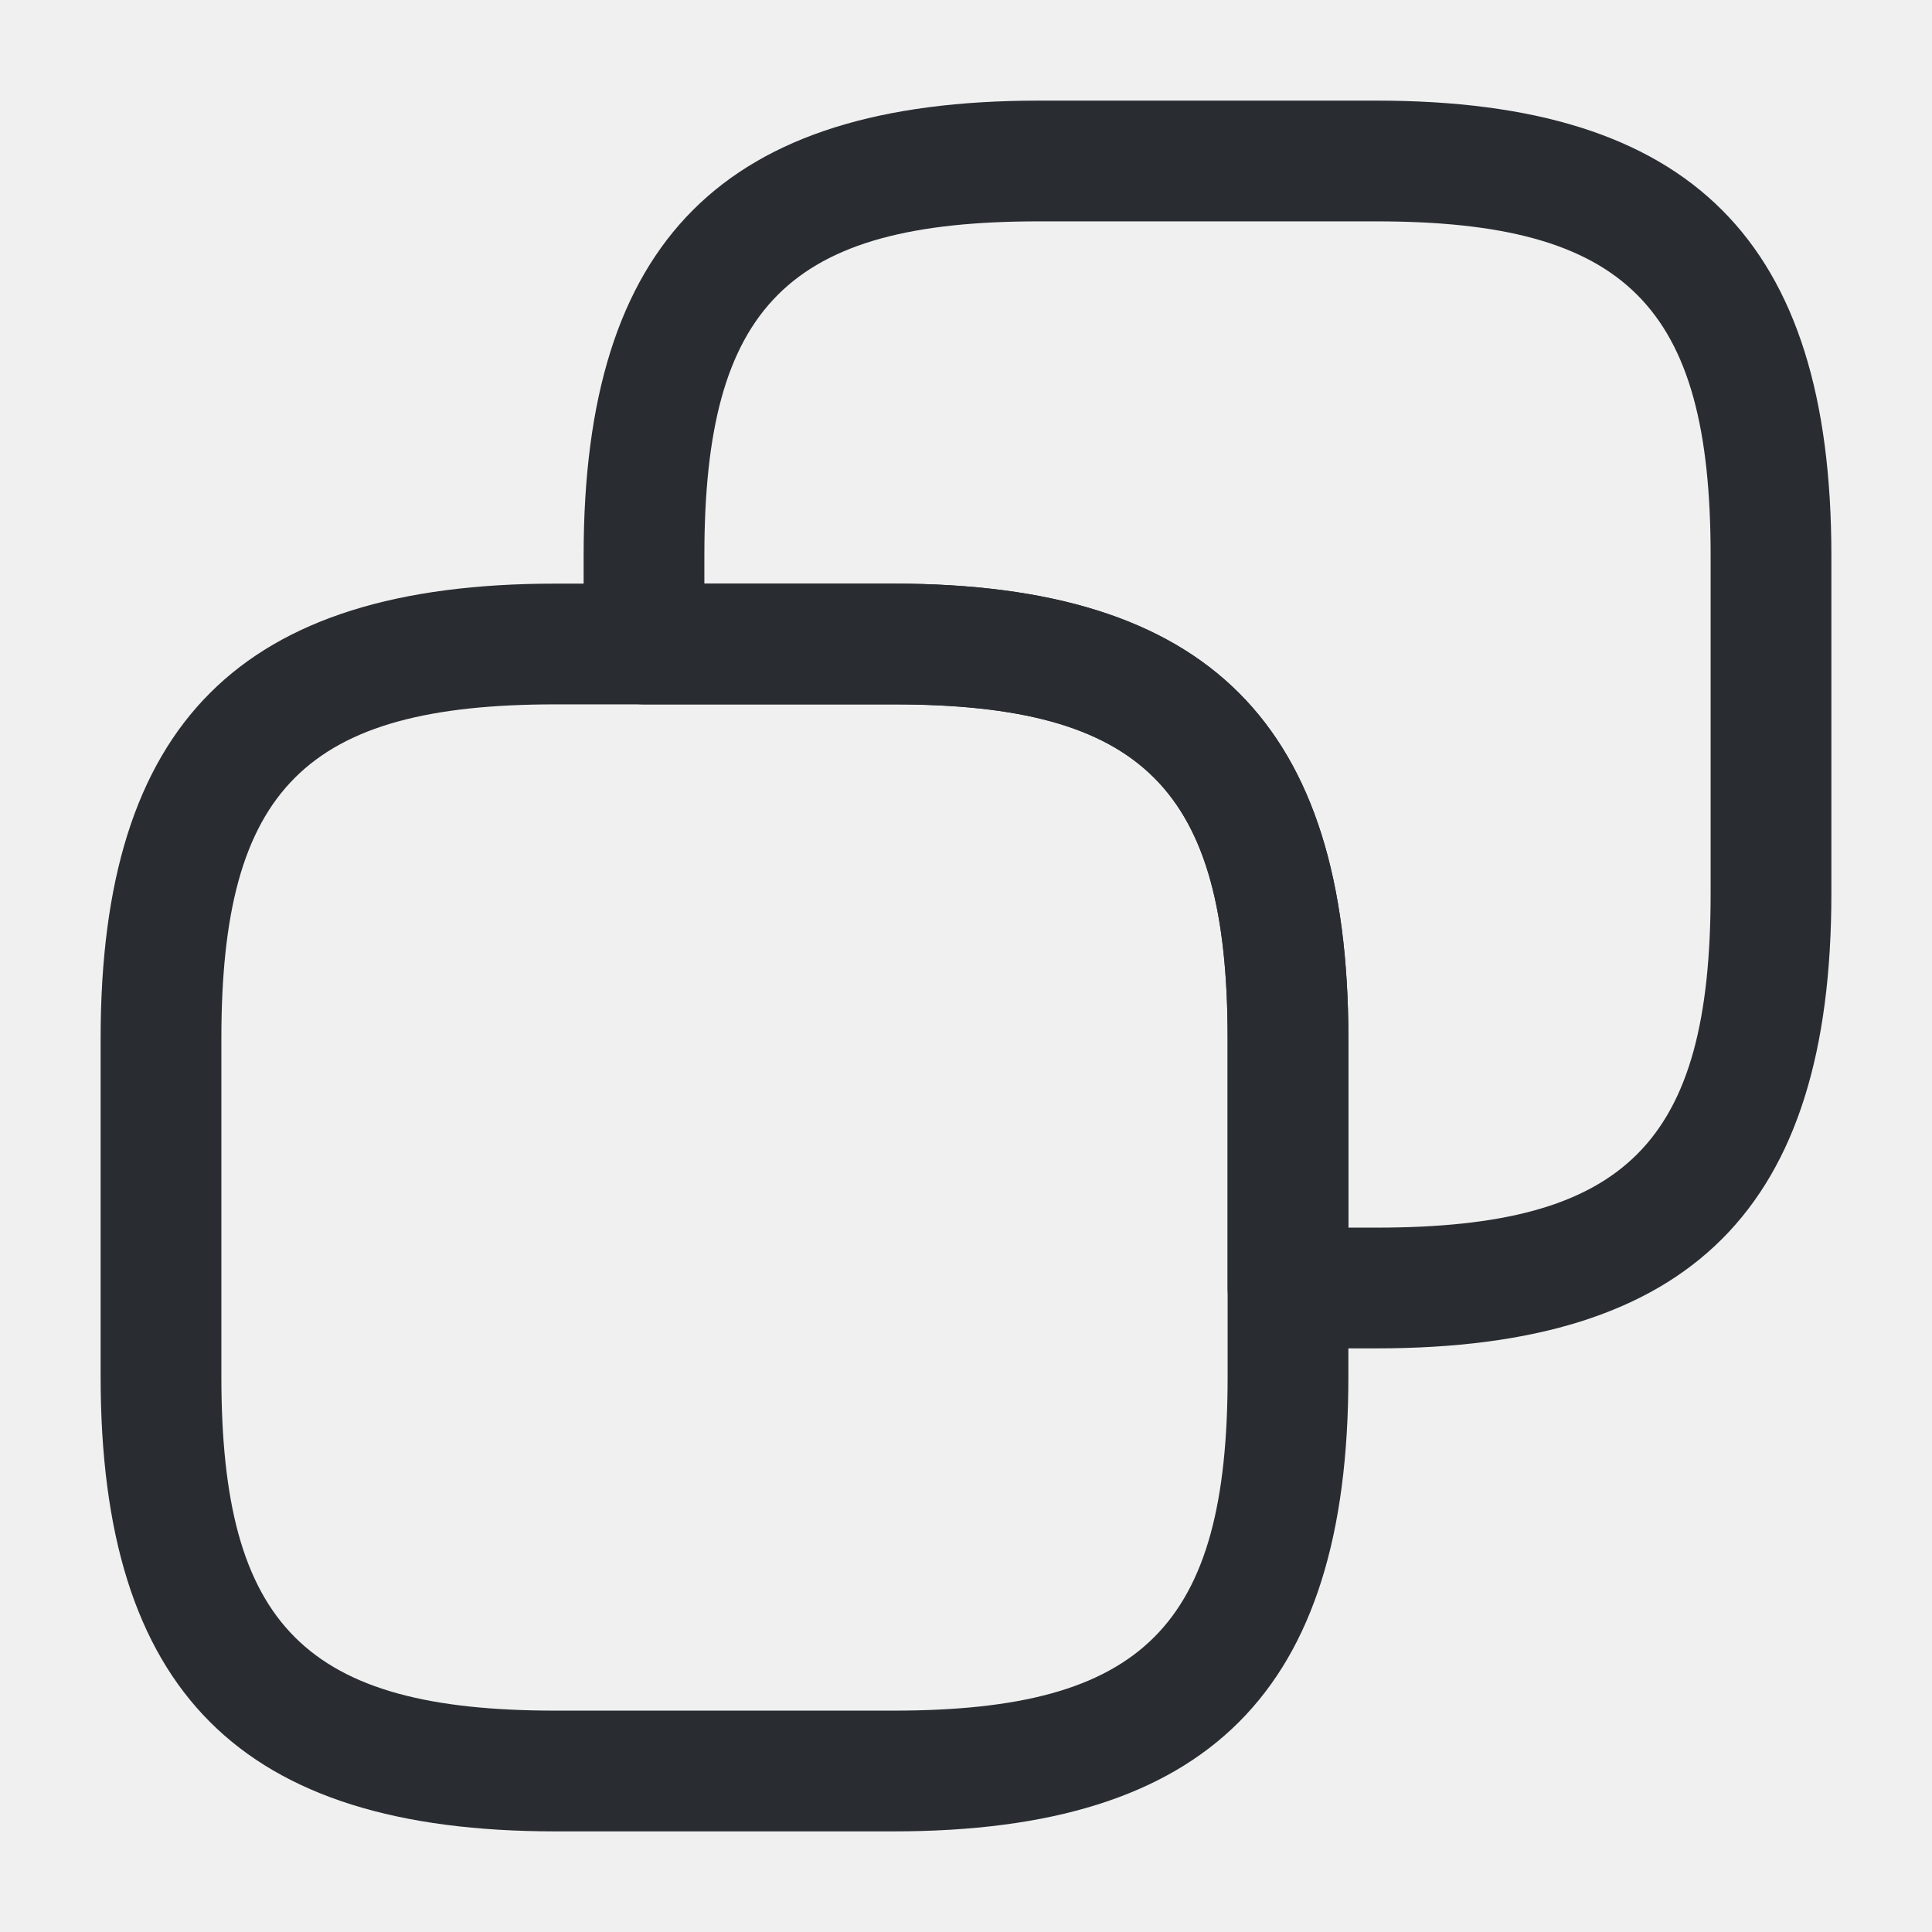
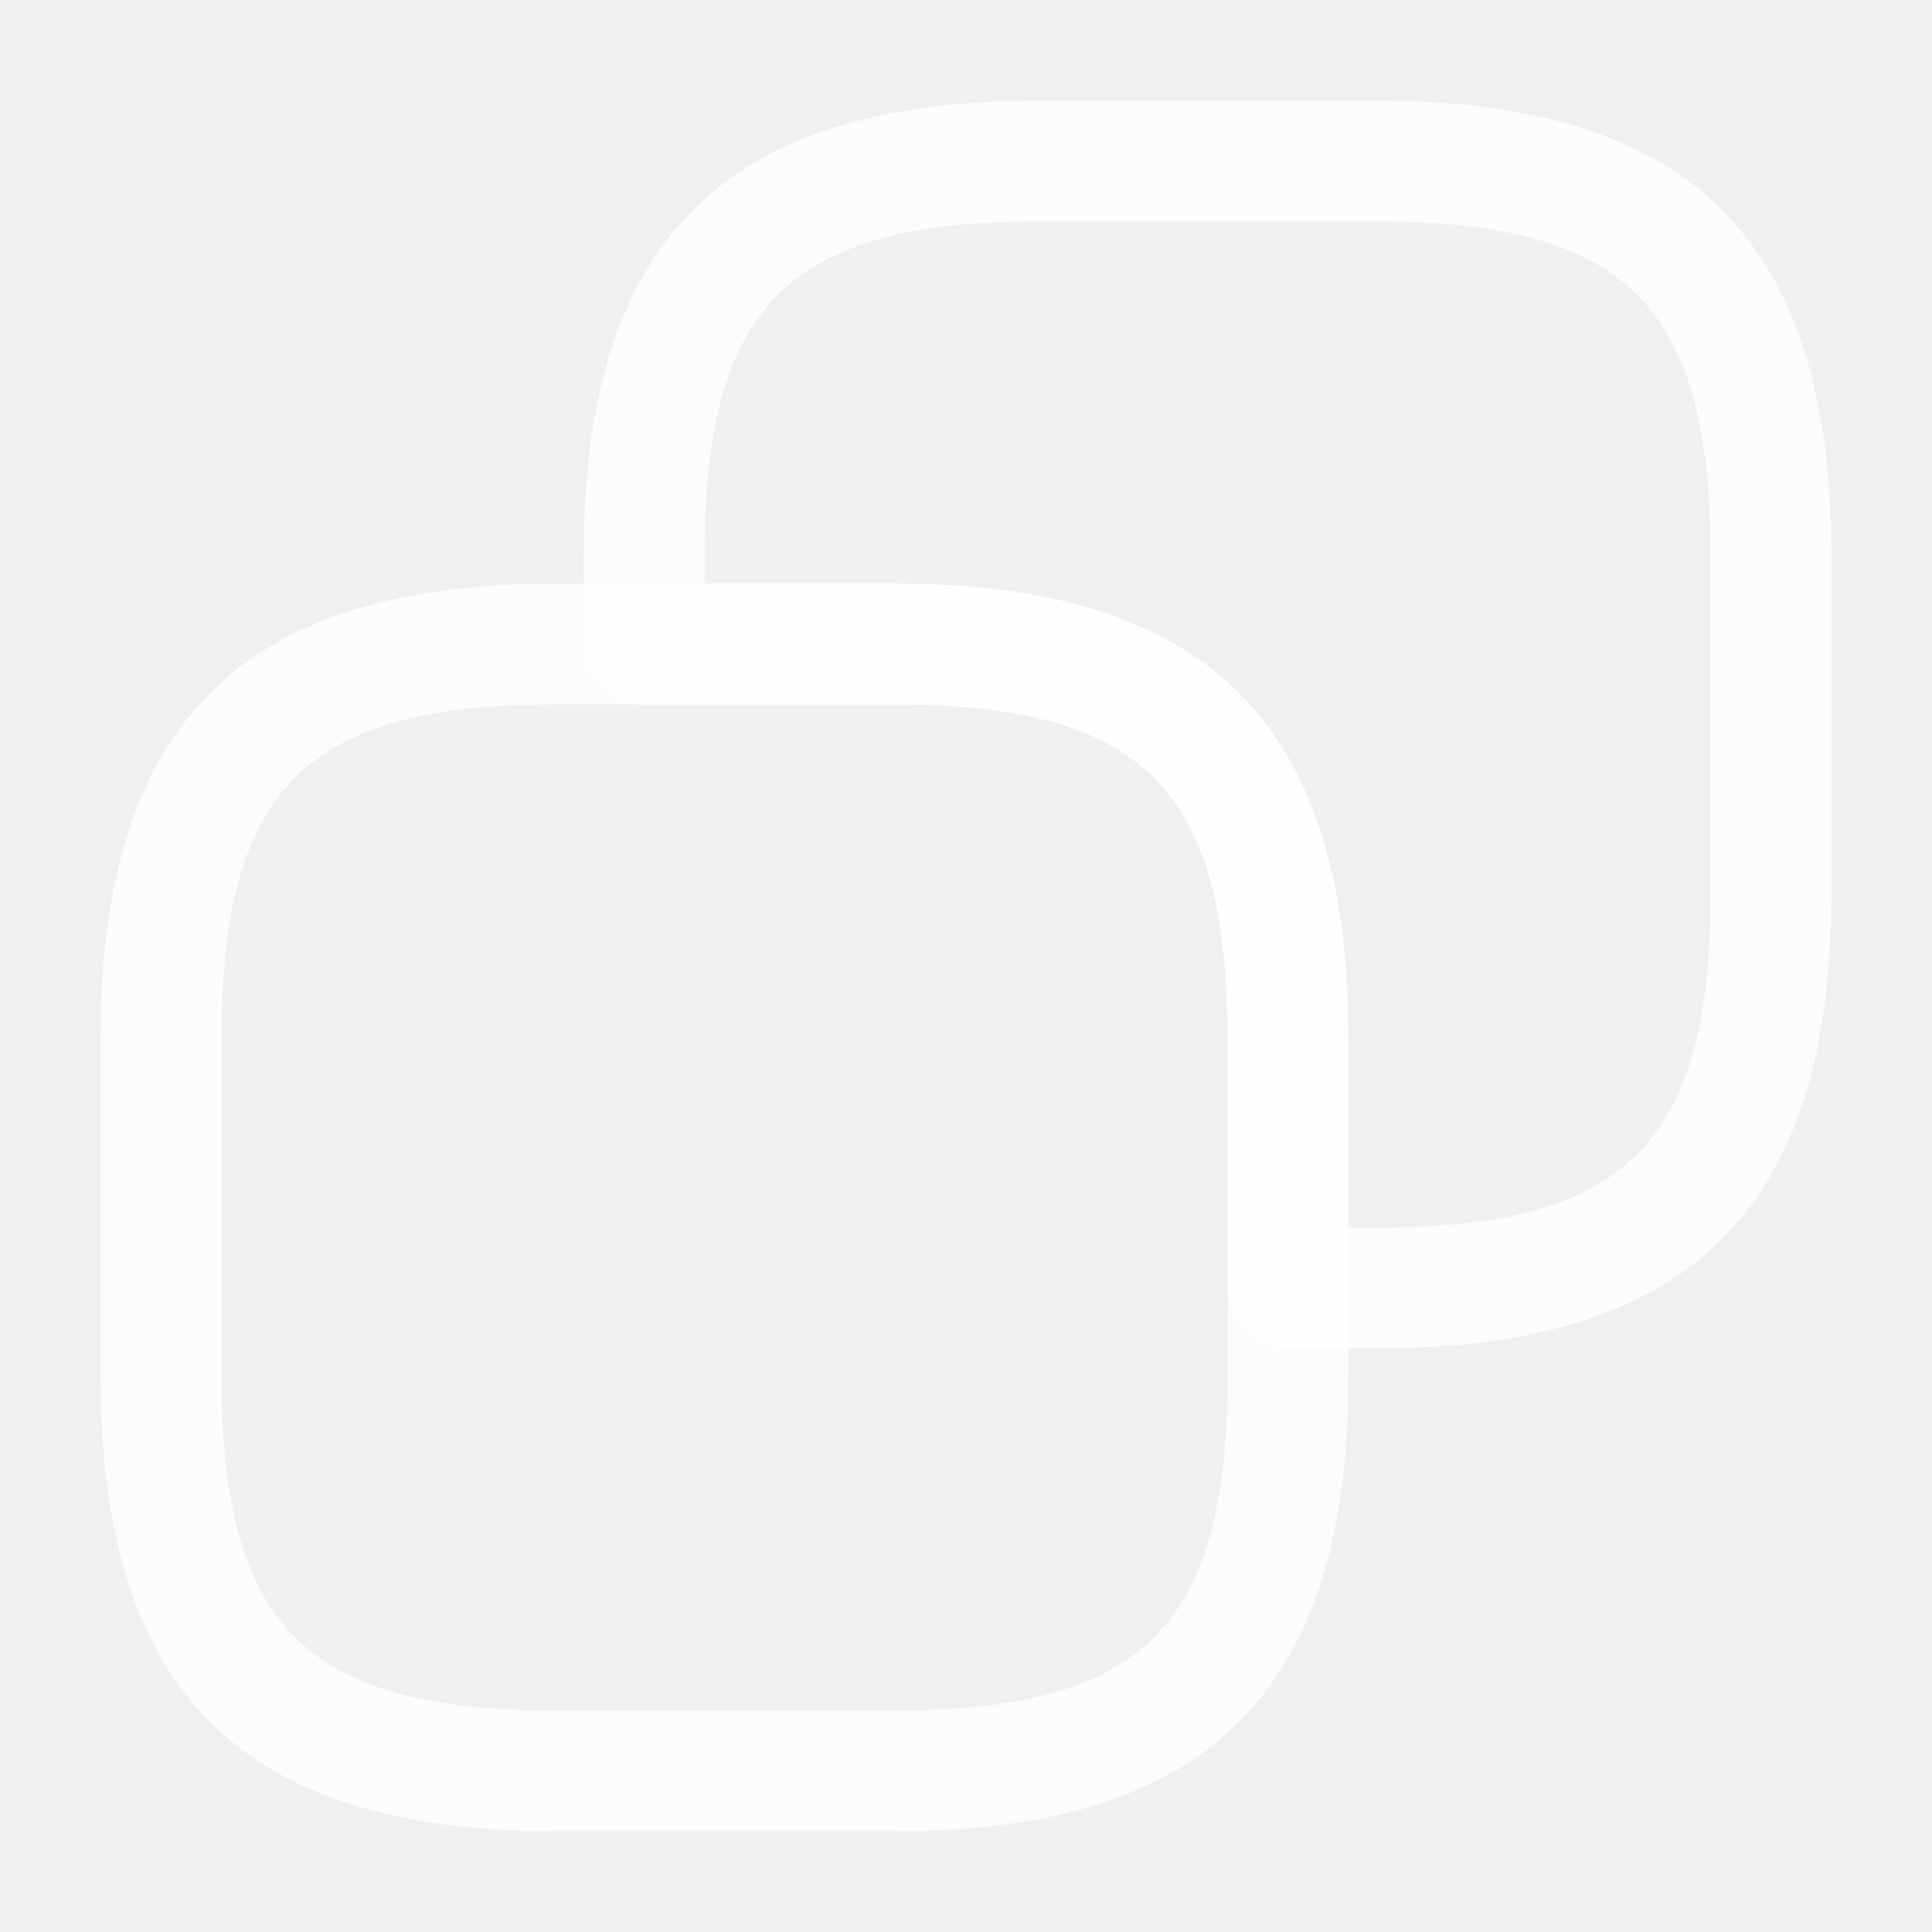
- <svg xmlns="http://www.w3.org/2000/svg" width="24" height="24" viewBox="0 0 24 24" fill="none">
-   <path d="M11.1 22.75H6.9C2.99 22.75 1.25 21.01 1.25 17.1V12.9C1.25 8.99 2.99 7.25 6.9 7.25H11.1C15.01 7.25 16.75 8.99 16.75 12.9V17.1C16.75 21.01 15.01 22.75 11.1 22.75ZM6.9 8.75C3.8 8.75 2.75 9.8 2.75 12.9V17.1C2.75 20.2 3.8 21.25 6.9 21.25H11.1C14.2 21.25 15.25 20.2 15.25 17.1V12.9C15.25 9.8 14.2 8.75 11.1 8.75H6.9Z" fill="#292D32" />
-   <path d="M17.1 16.75H16C15.59 16.75 15.25 16.41 15.25 16V12.9C15.25 9.8 14.2 8.75 11.1 8.75H8C7.59 8.75 7.25 8.41 7.25 8V6.9C7.25 2.99 8.99 1.25 12.9 1.25H17.1C21.01 1.25 22.75 2.99 22.75 6.9V11.1C22.75 15.01 21.01 16.75 17.1 16.75ZM16.75 15.25H17.1C20.2 15.25 21.25 14.2 21.25 11.1V6.9C21.25 3.8 20.2 2.75 17.1 2.75H12.9C9.8 2.75 8.75 3.8 8.75 6.9V7.25H11.1C15.01 7.25 16.75 8.99 16.75 12.9V15.25Z" fill="#292D32" />
+ <svg xmlns="http://www.w3.org/2000/svg" width="20" height="20" viewBox="0 0 20 20" fill="none">
+   <path d="M9.25 18.958H5.75C2.492 18.958 1.042 17.508 1.042 14.25V10.75C1.042 7.492 2.492 6.042 5.75 6.042H9.25C12.508 6.042 13.958 7.492 13.958 10.75V14.25C13.958 17.508 12.508 18.958 9.25 18.958ZM5.75 7.292C3.167 7.292 2.292 8.167 2.292 10.75V14.25C2.292 16.833 3.167 17.708 5.75 17.708H9.25C11.833 17.708 12.708 16.833 12.708 14.25V10.75C12.708 8.167 11.833 7.292 9.25 7.292H5.75V7.292Z" fill="white" fill-opacity="0.8" />
+   <path d="M14.25 13.958H13.333C12.992 13.958 12.708 13.675 12.708 13.333V10.75C12.708 8.167 11.833 7.292 9.25 7.292H6.667C6.325 7.292 6.042 7.008 6.042 6.667V5.75C6.042 2.492 7.492 1.042 10.75 1.042H14.25C17.508 1.042 18.958 2.492 18.958 5.75V9.25C18.958 12.508 17.508 13.958 14.25 13.958ZM13.958 12.708H14.25C16.833 12.708 17.708 11.833 17.708 9.25V5.75C17.708 3.167 16.833 2.292 14.25 2.292H10.75C8.167 2.292 7.292 3.167 7.292 5.75V6.042H9.25C12.508 6.042 13.958 7.492 13.958 10.75V12.708Z" fill="white" fill-opacity="0.8" />
</svg>
